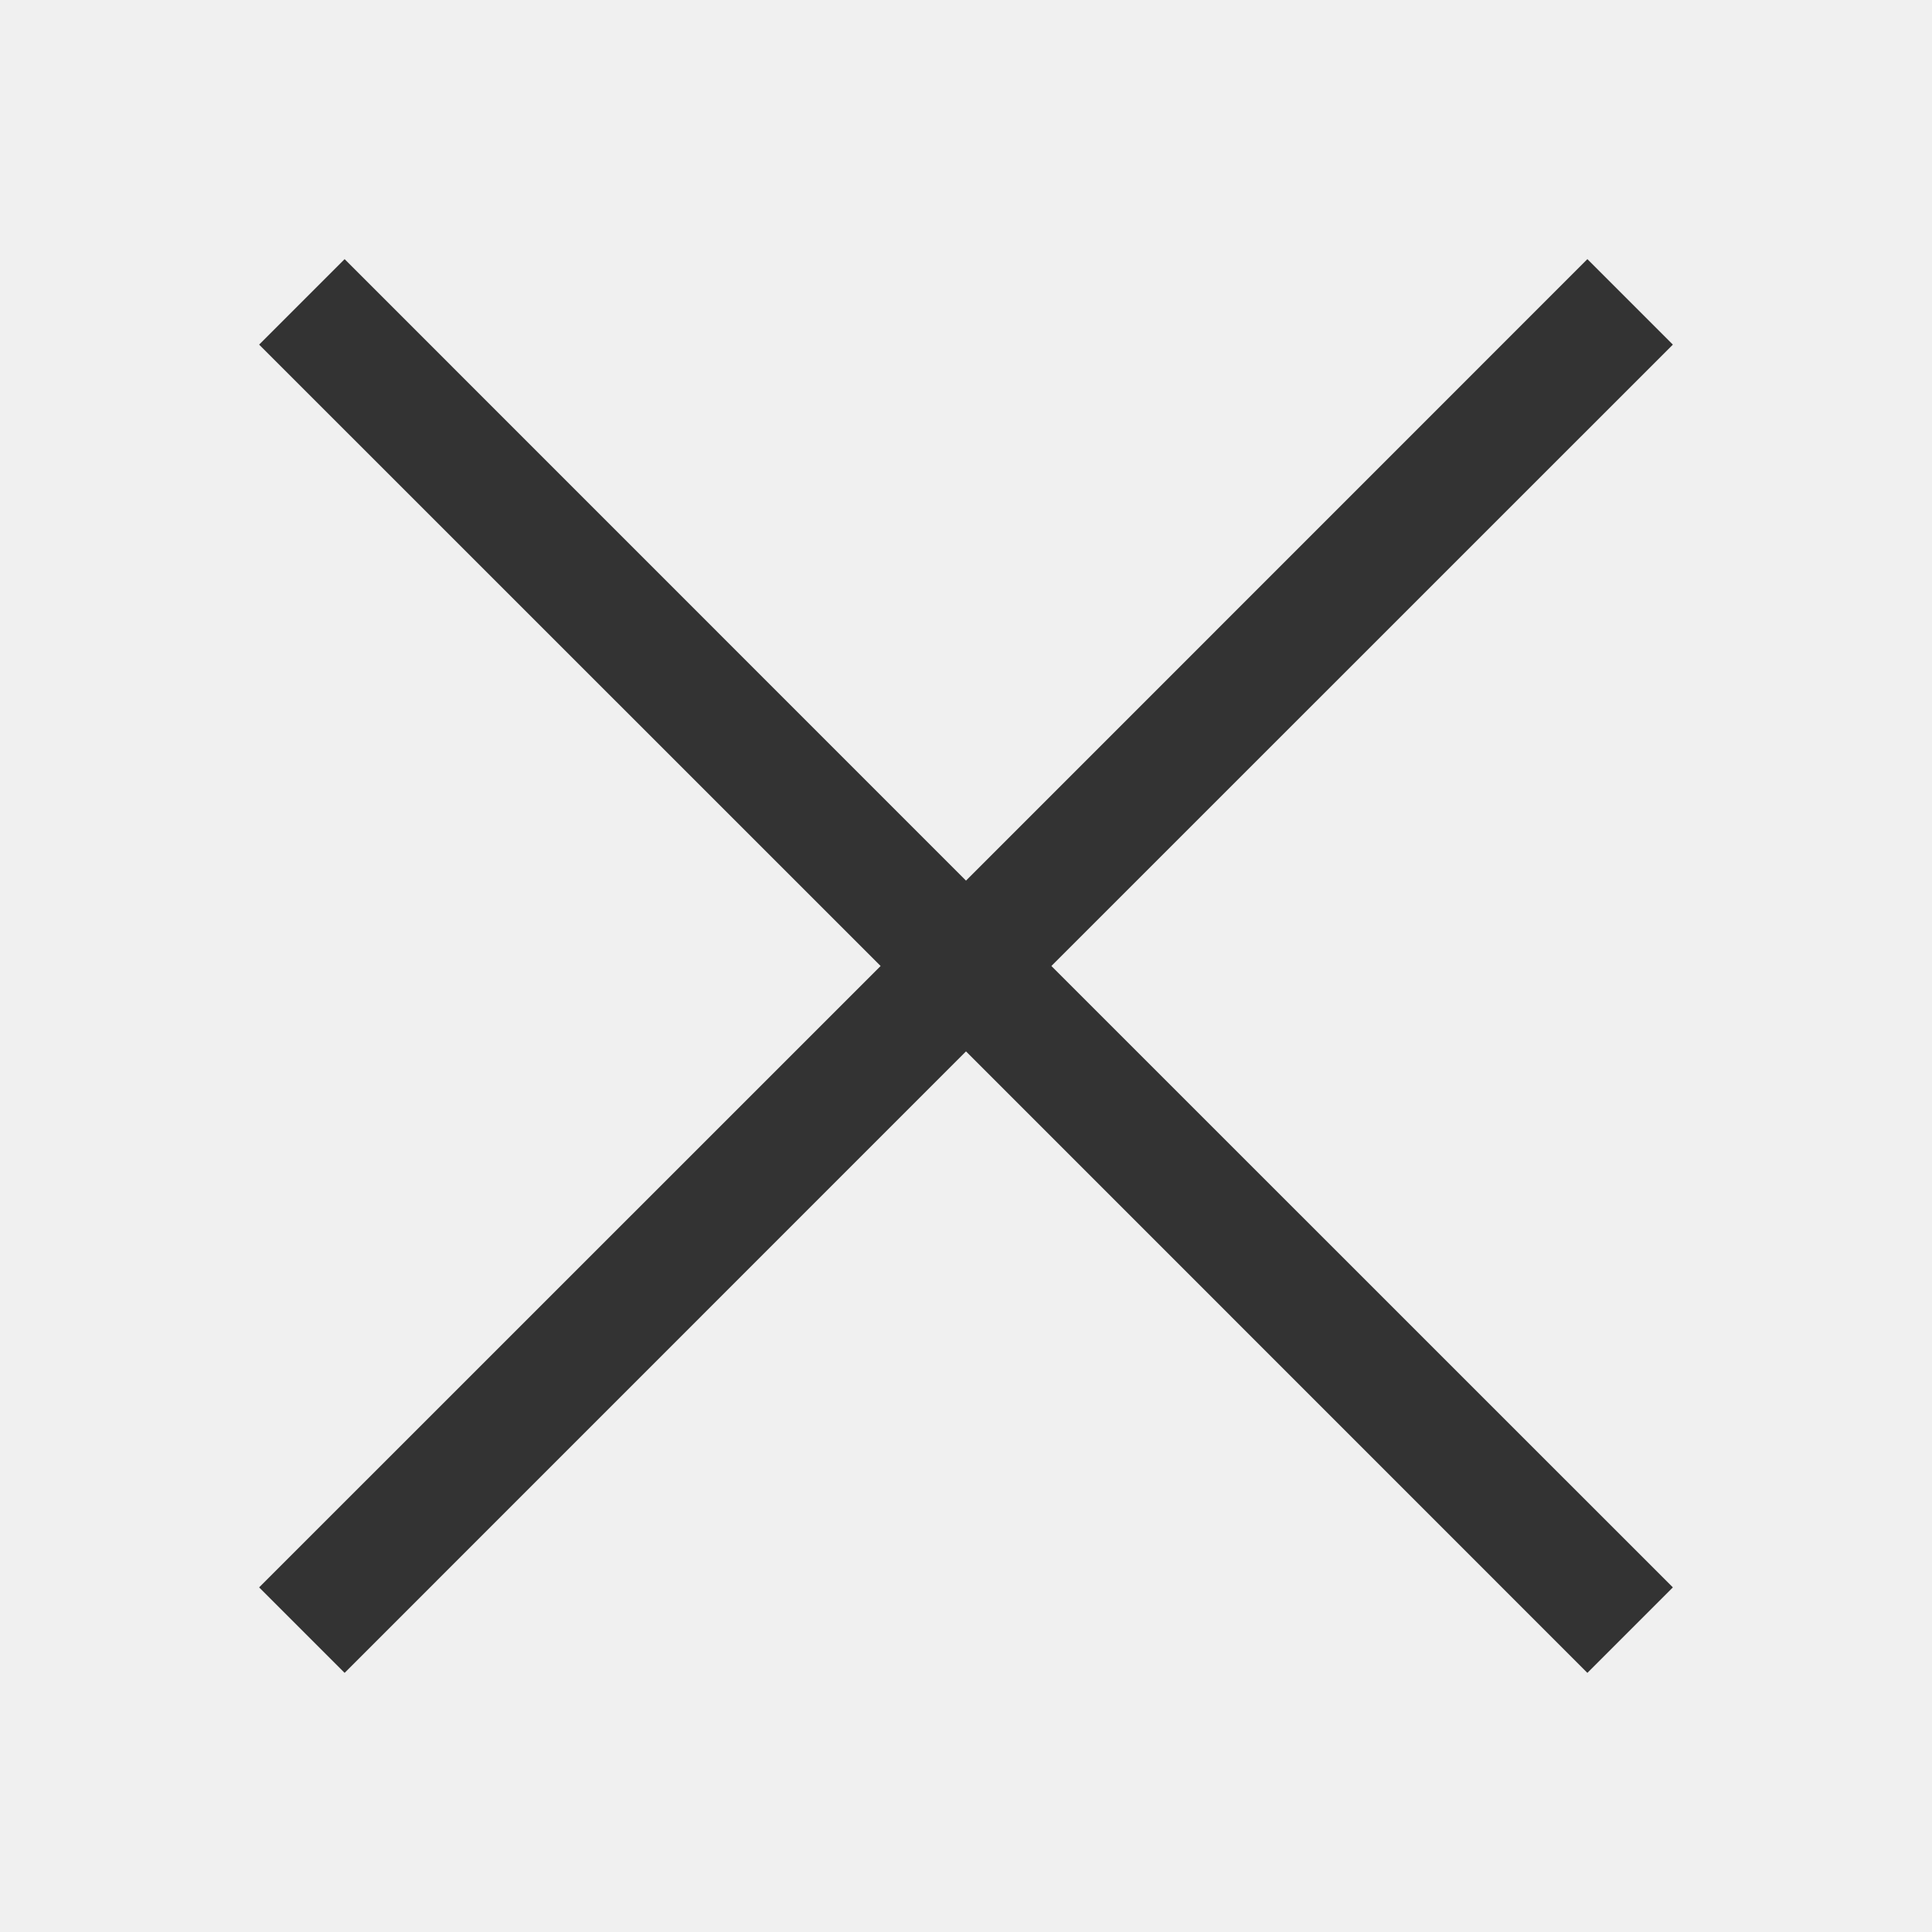
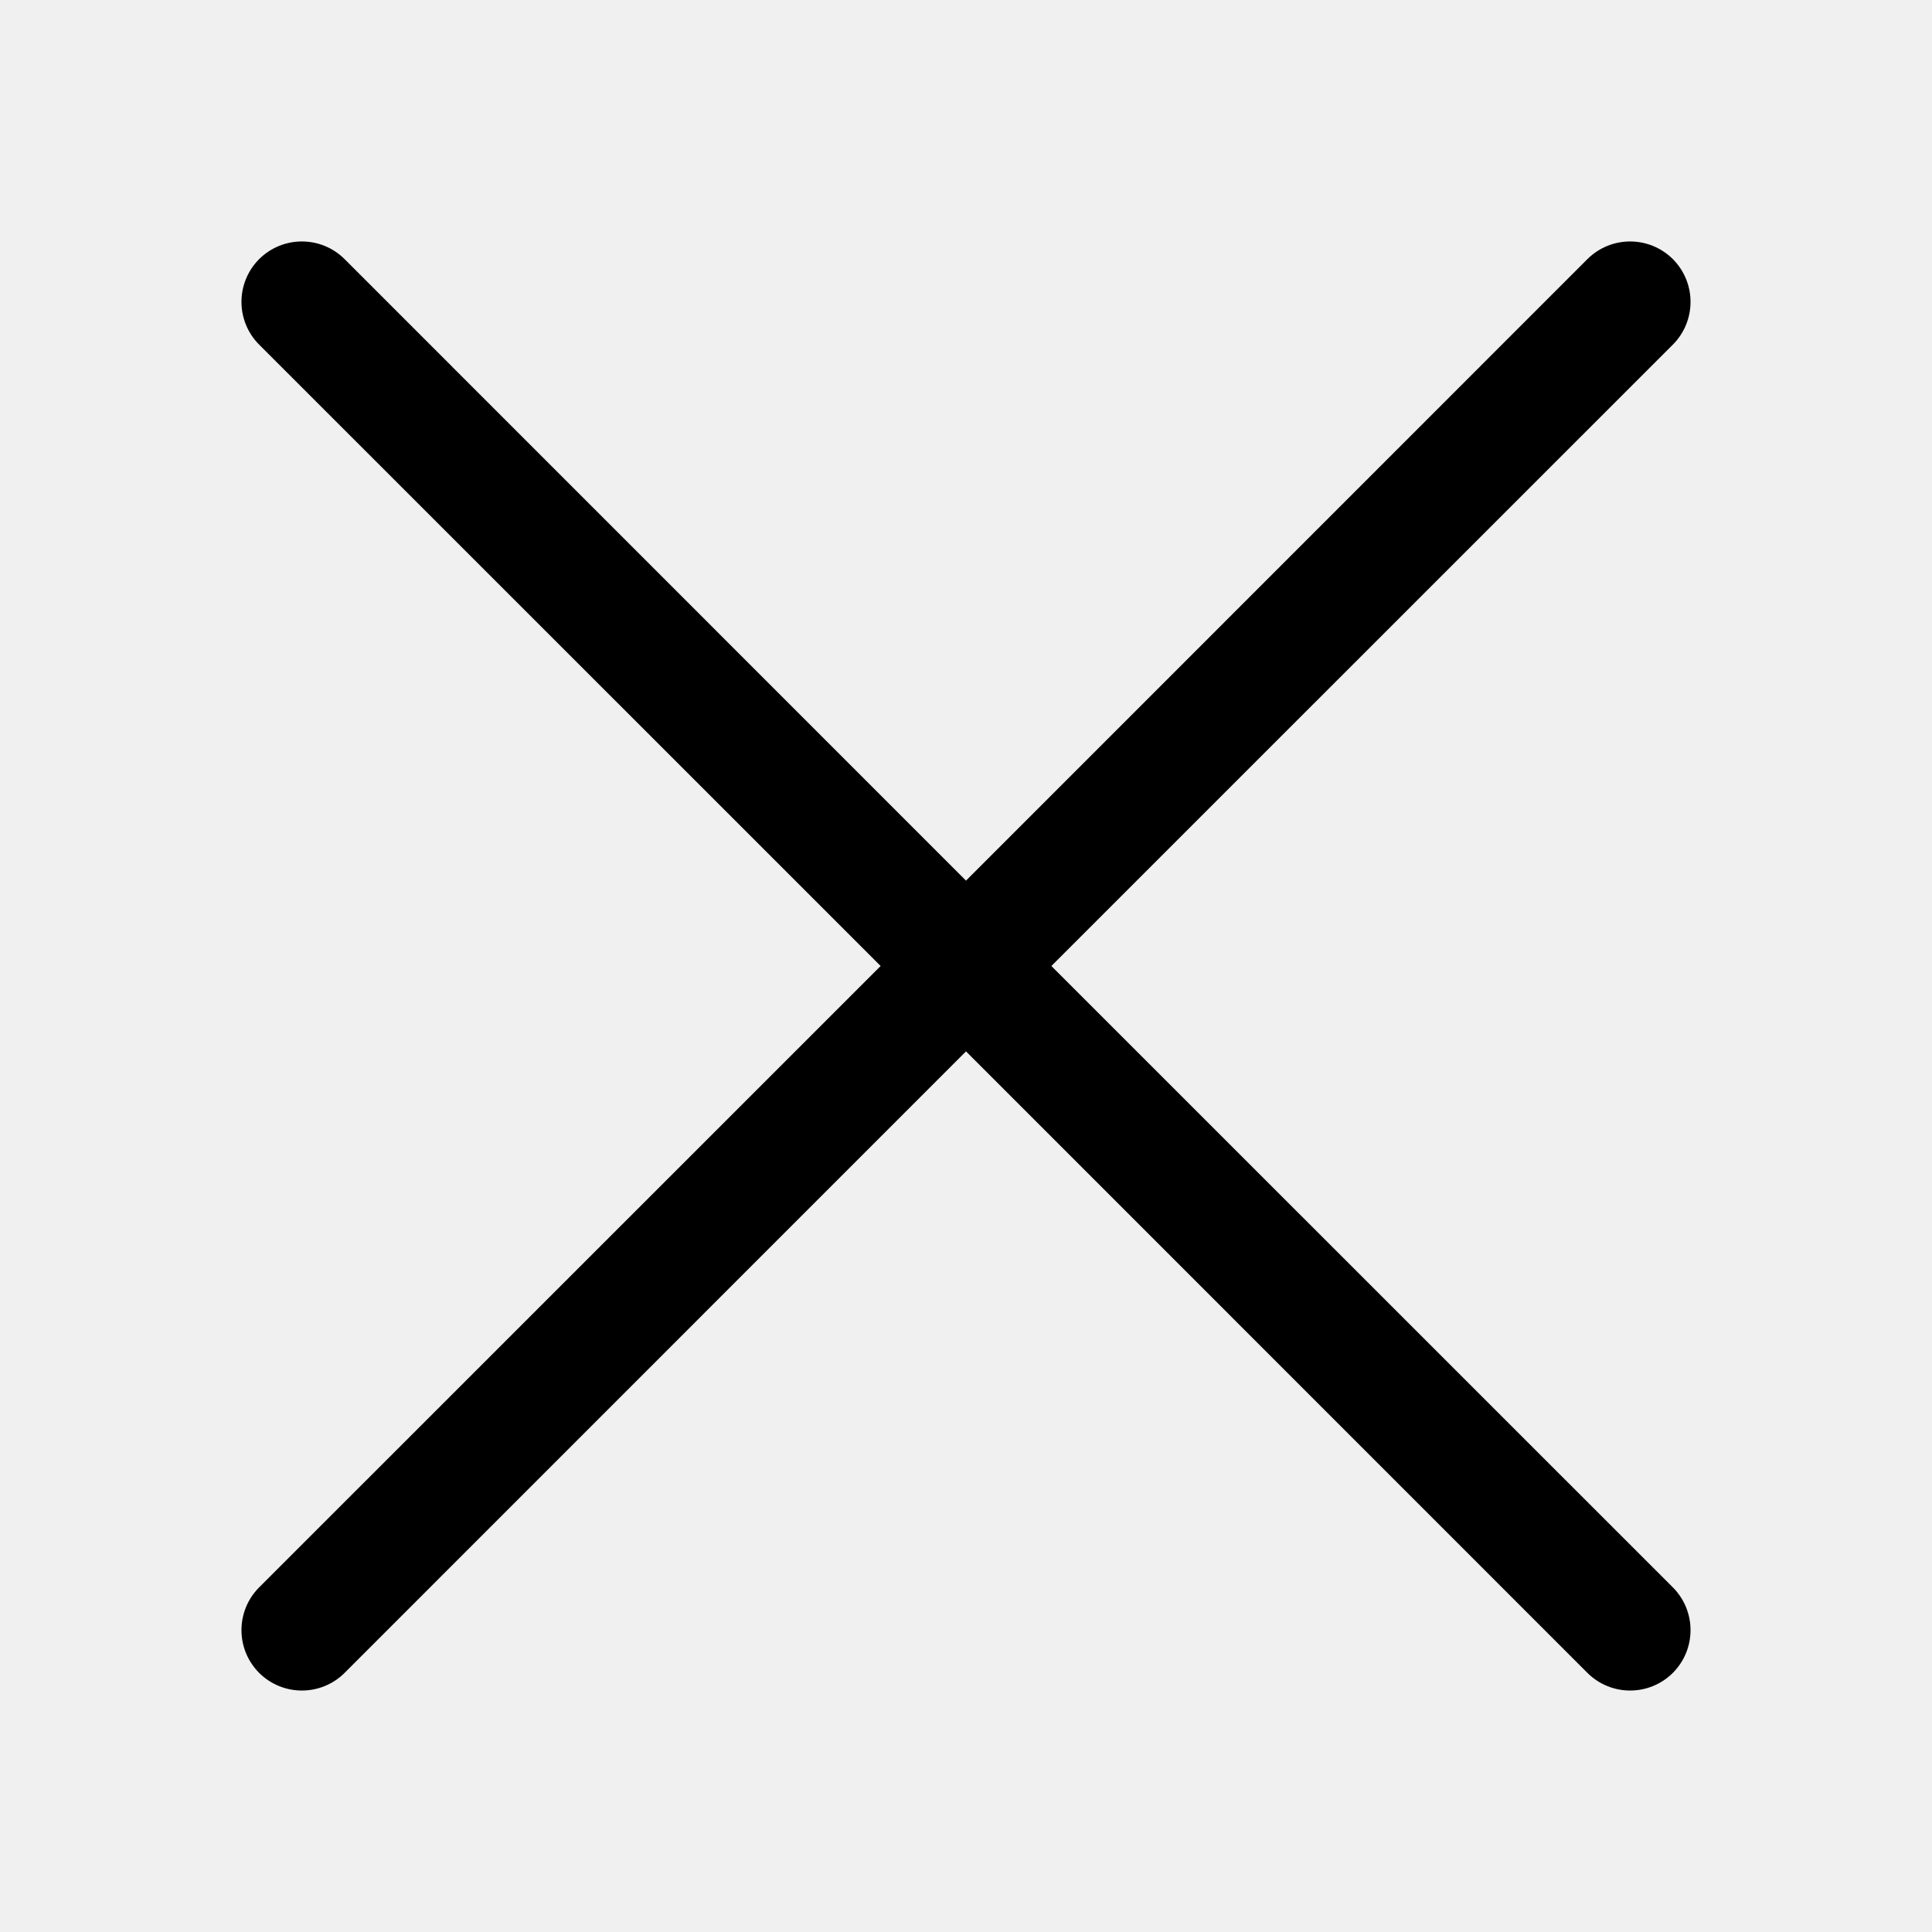
- <svg xmlns="http://www.w3.org/2000/svg" width="16" height="16" viewBox="0 0 16 16">
-   <path fill="#333" d="M8,7.293 L2.854,2.146 L2.146,2.854 L7.293,8 L2.146,13.146 L2.854,13.854 L8,8.707 L13.146,13.854 L13.854,13.146 L8.707,8 L13.854,2.854 L13.146,2.146 L8,7.293 Z" />
+ <svg xmlns="http://www.w3.org/2000/svg" xmlns:xlink="http://www.w3.org/1999/xlink" width="16px" height="16px" viewBox="0 0 16 16" version="1.1">
+   <defs>
+     <path d="M8,7.293 L13.146,2.146 C13.342,1.951 13.658,1.951 13.854,2.146 C14.049,2.342 14.049,2.658 13.854,2.854 L8.707,8 L13.854,13.146 C14.049,13.342 14.049,13.658 13.854,13.854 C13.658,14.049 13.342,14.049 13.146,13.854 L8,8.707 L2.854,13.854 C2.658,14.049 2.342,14.049 2.146,13.854 C1.951,13.658 1.951,13.342 2.146,13.146 L7.293,8 L2.146,2.854 C1.951,2.658 1.951,2.342 2.146,2.146 C2.342,1.951 2.658,1.951 2.854,2.146 L8,7.293 Z" id="path-1" />
+   </defs>
+   <g id="close" stroke="none" stroke-width="1" fill="none" fill-rule="evenodd">
+     <mask id="mask-2" fill="white">
+       <use xlink:href="#path-1" />
+     </mask>
+     <use id="Combined-Shape" fill="#000000" fill-rule="nonzero" xlink:href="#path-1" />
+   </g>
</svg>
